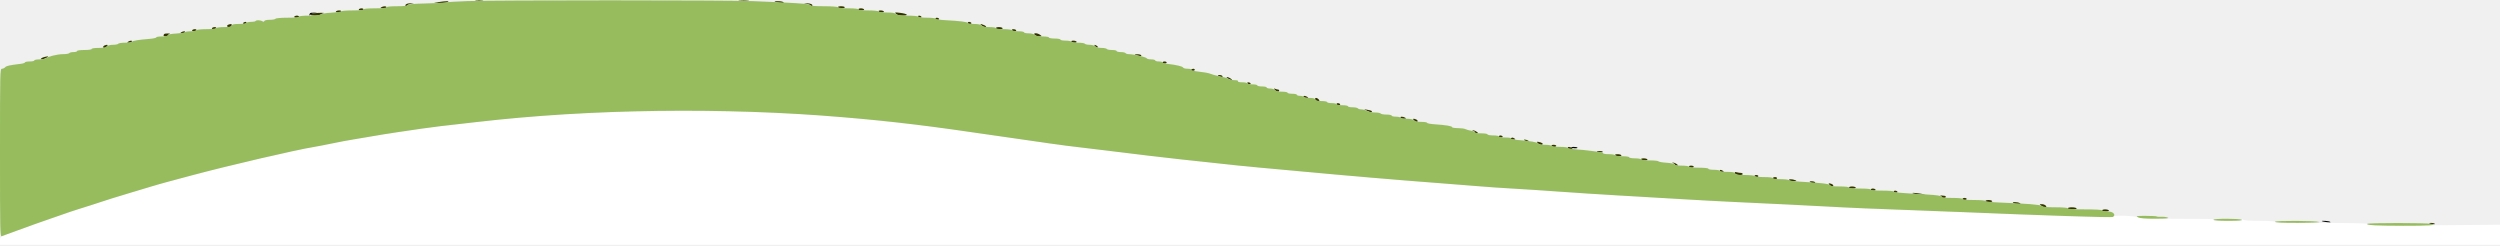
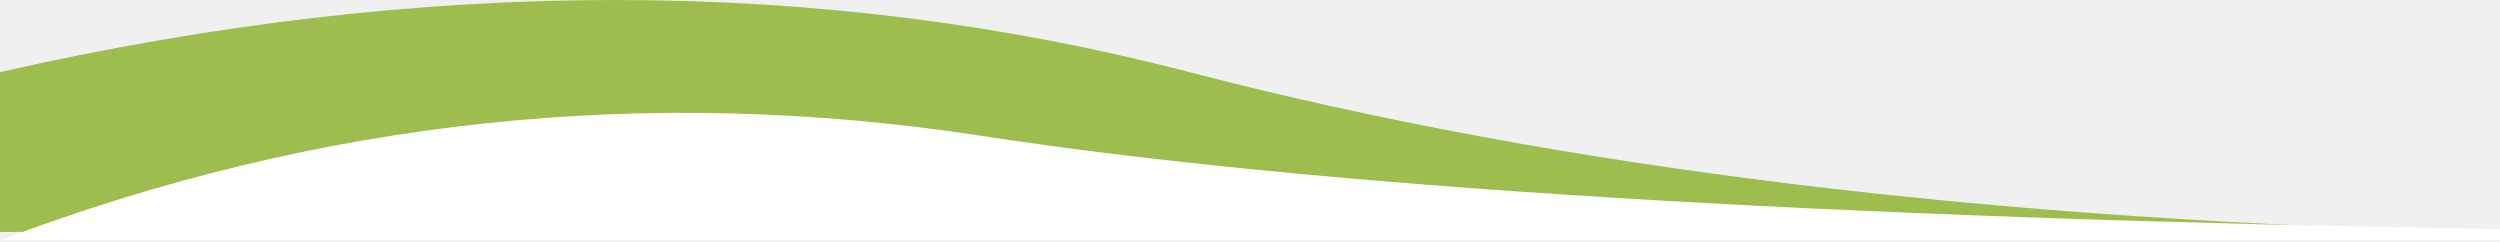
- <svg xmlns="http://www.w3.org/2000/svg" id="svg" version="1.1" width="400" height="39.332" style="display: block;">
-   <g id="svgg">
-     <path id="path0" d="M49.611 2.111 C 49.550 2.172,49.501 2.303,49.503 2.403 C 49.504 2.521,49.547 2.517,49.628 2.390 C 49.696 2.284,49.976 2.164,50.251 2.123 L 50.750 2.050 50.236 2.025 C 49.953 2.011,49.672 2.050,49.611 2.111 M251.377 23.599 C 251.530 23.752,252.490 23.785,252.396 23.634 C 252.351 23.560,252.081 23.500,251.796 23.500 C 251.511 23.500,251.322 23.545,251.377 23.599 M371.514 35.394 C 371.552 35.427,371.917 35.497,372.325 35.549 C 372.804 35.610,372.981 35.590,372.825 35.491 C 372.602 35.350,371.358 35.258,371.514 35.394 " stroke="none" fill="#000000" fill-rule="evenodd" />
-     <path id="path1" d="M98.250 17.925 C 94.675 18.041,90.700 18.215,89.417 18.312 C 83.842 18.732,80.306 19.059,76.250 19.527 C 73.867 19.802,71.317 20.093,70.583 20.174 C 69.850 20.255,68.500 20.432,67.583 20.566 C 66.667 20.700,64.867 20.965,63.583 21.154 C 62.300 21.342,60.387 21.651,59.333 21.840 C 58.279 22.029,56.929 22.256,56.333 22.346 C 55.737 22.436,54.313 22.705,53.167 22.943 C 52.021 23.181,50.708 23.436,50.250 23.508 C 47.460 23.949,36.394 26.523,30.667 28.063 C 29.521 28.371,27.833 28.823,26.917 29.068 C 26.000 29.312,24.800 29.654,24.250 29.826 C 23.700 29.999,22.313 30.415,21.167 30.752 C 16.153 32.227,10.295 34.166,4.000 36.435 C -0.272 37.975,0.000 37.831,0.000 38.541 L 0.000 39.167 200.000 39.167 L 400.000 39.167 400.000 37.560 L 400.000 35.953 390.375 36.039 C 380.571 36.125,378.593 36.088,378.759 35.818 C 378.815 35.728,375.851 35.667,371.427 35.667 C 366.587 35.667,364.000 35.609,364.000 35.500 C 364.000 35.396,363.067 35.333,361.533 35.333 C 359.791 35.333,359.001 35.272,358.842 35.125 C 358.663 34.958,358.641 34.958,358.735 35.125 C 358.827 35.287,358.336 35.333,356.510 35.333 C 355.221 35.333,354.167 35.271,354.167 35.194 C 354.167 35.015,354.607 35.029,348.138 35.010 C 343.900 34.998,342.424 34.941,342.110 34.778 C 341.623 34.525,338.400 34.409,338.111 34.634 C 337.856 34.832,330.031 34.604,313.167 33.905 C 309.912 33.770,305.112 33.587,302.500 33.497 C 299.887 33.408,296.362 33.259,294.667 33.166 C 290.085 32.916,281.901 32.510,277.833 32.332 C 275.862 32.246,271.700 32.022,268.583 31.835 C 265.467 31.647,260.967 31.384,258.583 31.249 C 256.200 31.115,252.112 30.850,249.500 30.661 C 246.887 30.472,243.512 30.251,242.000 30.171 C 240.487 30.090,237.900 29.910,236.250 29.771 C 234.600 29.632,231.637 29.399,229.667 29.253 C 224.344 28.858,214.792 28.046,208.750 27.475 C 205.817 27.197,202.629 26.907,201.667 26.829 C 200.154 26.707,197.919 26.474,188.917 25.498 C 186.134 25.197,181.802 24.682,177.500 24.142 C 175.254 23.861,172.854 23.572,172.167 23.501 C 170.892 23.370,166.299 22.730,160.167 21.827 C 158.287 21.551,156.487 21.290,156.167 21.249 C 155.846 21.207,154.346 20.986,152.833 20.759 C 151.321 20.531,149.408 20.272,148.583 20.183 C 147.758 20.095,145.096 19.800,142.667 19.527 C 138.546 19.066,134.620 18.709,129.417 18.323 C 121.821 17.760,108.587 17.591,98.250 17.925 " stroke="none" fill="#ffffff" fill-rule="evenodd" />
-     <path id="path2" d="M76.125 0.121 C 76.423 0.158,76.910 0.158,77.208 0.121 C 77.506 0.084,77.262 0.053,76.667 0.053 C 76.071 0.053,75.827 0.084,76.125 0.121 M118.292 0.122 C 118.681 0.157,119.319 0.157,119.708 0.122 C 120.098 0.087,119.779 0.058,119.000 0.058 C 118.221 0.058,117.902 0.087,118.292 0.122 M70.167 0.333 L 69.417 0.450 70.417 0.472 C 70.967 0.485,71.529 0.422,71.667 0.333 C 71.959 0.145,71.381 0.145,70.167 0.333 M124.167 0.333 C 124.798 0.536,125.646 0.536,125.333 0.333 C 125.196 0.244,124.783 0.178,124.417 0.186 C 123.838 0.198,123.805 0.218,124.167 0.333 M65.005 0.660 C 64.870 0.745,64.818 0.873,64.889 0.944 C 64.960 1.016,65.071 0.989,65.135 0.885 C 65.199 0.782,65.476 0.664,65.751 0.623 L 66.250 0.550 65.750 0.528 C 65.475 0.515,65.140 0.575,65.005 0.660 M129.083 0.623 C 129.357 0.664,129.635 0.782,129.699 0.885 C 129.763 0.989,129.873 1.016,129.944 0.944 C 130.143 0.746,129.641 0.503,129.083 0.528 L 128.583 0.550 129.083 0.623 M61.000 1.167 C 60.810 1.289,60.881 1.329,61.292 1.331 C 61.590 1.332,61.833 1.258,61.833 1.167 C 61.833 0.955,61.328 0.955,61.000 1.167 M134.083 1.167 C 134.140 1.258,134.407 1.333,134.677 1.333 C 134.946 1.333,135.167 1.258,135.167 1.167 C 135.167 1.075,134.900 1.000,134.573 1.000 C 134.220 1.000,134.022 1.067,134.083 1.167 M57.417 1.500 C 57.358 1.595,57.498 1.667,57.740 1.667 C 57.975 1.667,58.167 1.592,58.167 1.500 C 58.167 1.408,58.021 1.333,57.843 1.333 C 57.665 1.333,57.473 1.408,57.417 1.500 M137.333 1.500 C 137.333 1.592,137.563 1.667,137.843 1.667 C 138.141 1.667,138.310 1.597,138.250 1.500 C 138.193 1.408,137.964 1.333,137.740 1.333 C 137.516 1.333,137.333 1.408,137.333 1.500 M53.750 1.833 C 53.692 1.927,53.828 2.000,54.064 2.000 C 54.293 2.000,54.527 1.925,54.583 1.833 C 54.642 1.739,54.505 1.667,54.270 1.667 C 54.041 1.667,53.807 1.742,53.750 1.833 M140.583 1.833 C 140.640 1.925,140.874 2.000,141.103 2.000 C 141.338 2.000,141.475 1.927,141.417 1.833 C 141.360 1.742,141.126 1.667,140.897 1.667 C 140.662 1.667,140.525 1.739,140.583 1.833 M50.208 2.121 C 49.910 2.158,49.667 2.258,49.667 2.344 C 49.667 2.544,51.049 2.549,51.258 2.350 C 51.345 2.267,51.567 2.163,51.750 2.119 C 52.147 2.023,50.981 2.025,50.208 2.121 M143.365 2.222 C 143.547 2.404,143.918 2.500,144.438 2.500 C 145.501 2.500,145.195 2.194,143.989 2.051 C 143.147 1.951,143.105 1.963,143.365 2.222 M47.083 2.667 C 47.025 2.761,47.165 2.833,47.407 2.833 C 47.641 2.833,47.833 2.758,47.833 2.667 C 47.833 2.575,47.688 2.500,47.510 2.500 C 47.332 2.500,47.140 2.575,47.083 2.667 M146.917 2.667 C 146.973 2.758,147.132 2.833,147.270 2.833 C 147.407 2.833,147.473 2.758,147.417 2.667 C 147.360 2.575,147.201 2.500,147.064 2.500 C 146.926 2.500,146.860 2.575,146.917 2.667 M149.667 3.000 C 149.667 3.092,149.821 3.167,150.010 3.167 C 150.199 3.167,150.307 3.092,150.250 3.000 C 150.193 2.908,150.039 2.833,149.907 2.833 C 149.775 2.833,149.667 2.908,149.667 3.000 M38.917 3.667 C 38.860 3.758,38.926 3.833,39.064 3.833 C 39.201 3.833,39.360 3.758,39.417 3.667 C 39.473 3.575,39.407 3.500,39.270 3.500 C 39.132 3.500,38.973 3.575,38.917 3.667 M154.833 3.667 C 154.833 3.758,154.988 3.833,155.177 3.833 C 155.365 3.833,155.473 3.758,155.417 3.667 C 155.360 3.575,155.206 3.500,155.073 3.500 C 154.941 3.500,154.833 3.575,154.833 3.667 M36.542 3.944 C 36.222 4.073,36.294 4.333,36.649 4.333 C 36.822 4.333,37.008 4.221,37.060 4.083 C 37.155 3.835,36.948 3.780,36.542 3.944 M157.038 4.061 C 157.187 4.211,157.442 4.333,157.605 4.333 C 157.982 4.333,157.722 4.080,157.174 3.913 C 156.796 3.799,156.786 3.810,157.038 4.061 M33.917 4.500 C 33.860 4.592,33.964 4.667,34.147 4.667 C 34.330 4.667,34.527 4.592,34.583 4.500 C 34.640 4.408,34.536 4.333,34.353 4.333 C 34.170 4.333,33.973 4.408,33.917 4.500 M159.333 4.500 C 159.333 4.592,159.600 4.667,159.927 4.667 C 160.280 4.667,160.478 4.599,160.417 4.500 C 160.360 4.408,160.093 4.333,159.823 4.333 C 159.554 4.333,159.333 4.408,159.333 4.500 M30.750 4.833 C 30.693 4.925,30.797 5.000,30.980 5.000 C 31.164 5.000,31.360 4.925,31.417 4.833 C 31.473 4.742,31.370 4.667,31.186 4.667 C 31.003 4.667,30.807 4.742,30.750 4.833 M161.917 4.833 C 161.973 4.925,162.170 5.000,162.353 5.000 C 162.536 5.000,162.640 4.925,162.583 4.833 C 162.527 4.742,162.330 4.667,162.147 4.667 C 161.964 4.667,161.860 4.742,161.917 4.833 M29.000 5.167 C 28.797 5.298,28.818 5.329,29.115 5.331 C 29.316 5.332,29.527 5.258,29.583 5.167 C 29.714 4.954,29.328 4.954,29.000 5.167 M26.278 5.444 C 26.066 5.656,26.168 5.833,26.500 5.833 C 26.683 5.833,26.833 5.764,26.833 5.679 C 26.833 5.594,26.965 5.490,27.125 5.448 C 27.285 5.406,27.185 5.363,26.903 5.353 C 26.620 5.342,26.339 5.383,26.278 5.444 M165.560 5.583 C 165.697 5.721,166.021 5.831,166.280 5.828 C 166.729 5.823,166.736 5.812,166.426 5.578 C 165.966 5.230,165.211 5.234,165.560 5.583 M20.500 6.667 C 20.297 6.798,20.318 6.829,20.615 6.831 C 20.816 6.832,21.027 6.758,21.083 6.667 C 21.214 6.454,20.828 6.454,20.500 6.667 M171.417 6.667 C 171.473 6.758,171.707 6.833,171.936 6.833 C 172.172 6.833,172.308 6.761,172.250 6.667 C 172.193 6.575,171.959 6.500,171.730 6.500 C 171.495 6.500,171.358 6.573,171.417 6.667 M16.708 7.277 C 16.454 7.380,16.432 7.667,16.679 7.667 C 16.777 7.667,16.970 7.554,17.107 7.417 C 17.366 7.158,17.172 7.090,16.708 7.277 M175.246 7.437 C 175.394 7.585,175.566 7.656,175.628 7.594 C 175.690 7.532,175.630 7.412,175.495 7.327 C 175.101 7.078,174.953 7.143,175.246 7.437 M181.833 8.833 C 182.432 9.025,182.702 9.025,182.583 8.833 C 182.527 8.742,182.241 8.674,181.948 8.683 C 181.441 8.699,181.435 8.706,181.833 8.833 M7.083 9.119 C 6.900 9.163,6.679 9.267,6.592 9.350 C 6.335 9.593,6.911 9.527,7.439 9.251 C 7.904 9.009,7.761 8.956,7.083 9.119 M186.000 10.000 C 186.000 10.092,186.150 10.167,186.333 10.167 C 186.517 10.167,186.667 10.092,186.667 10.000 C 186.667 9.908,186.517 9.833,186.333 9.833 C 186.150 9.833,186.000 9.908,186.000 10.000 M190.583 11.167 C 190.527 11.258,190.635 11.333,190.823 11.333 C 191.012 11.333,191.167 11.258,191.167 11.167 C 191.167 11.075,191.059 11.000,190.927 11.000 C 190.794 11.000,190.640 11.075,190.583 11.167 M195.000 12.167 C 195.328 12.379,195.714 12.379,195.583 12.167 C 195.527 12.075,195.316 12.001,195.115 12.003 C 194.818 12.005,194.797 12.035,195.000 12.167 M196.500 12.583 C 197.045 12.895,197.341 12.891,196.926 12.578 C 196.749 12.443,196.486 12.336,196.343 12.339 C 196.177 12.343,196.233 12.431,196.500 12.583 M199.583 13.333 C 199.640 13.425,199.799 13.500,199.936 13.500 C 200.074 13.500,200.140 13.425,200.083 13.333 C 200.027 13.242,199.868 13.167,199.730 13.167 C 199.593 13.167,199.527 13.242,199.583 13.333 M203.979 14.385 C 204.229 14.693,204.667 14.766,204.667 14.500 C 204.667 14.408,204.598 14.333,204.514 14.333 C 204.429 14.333,204.223 14.282,204.055 14.219 C 203.787 14.118,203.777 14.138,203.979 14.385 M208.583 15.500 C 208.640 15.592,208.851 15.666,209.052 15.664 C 209.348 15.662,209.370 15.631,209.167 15.500 C 208.838 15.288,208.452 15.288,208.583 15.500 M210.440 15.917 C 210.492 16.054,210.687 16.167,210.872 16.167 C 211.151 16.167,211.173 16.125,211.000 15.917 C 210.886 15.779,210.692 15.667,210.568 15.667 C 210.437 15.667,210.384 15.771,210.440 15.917 M213.833 16.667 C 213.833 16.758,213.988 16.833,214.177 16.833 C 214.365 16.833,214.473 16.758,214.417 16.667 C 214.360 16.575,214.206 16.500,214.073 16.500 C 213.941 16.500,213.833 16.575,213.833 16.667 M218.796 17.761 C 219.097 17.918,219.391 17.998,219.449 17.940 C 219.612 17.776,219.446 17.679,218.821 17.573 L 218.250 17.476 218.796 17.761 M224.083 18.833 C 224.140 18.925,224.388 18.999,224.635 18.997 C 224.986 18.995,225.029 18.960,224.833 18.833 C 224.504 18.621,223.952 18.621,224.083 18.833 M226.226 19.250 C 226.364 19.387,226.557 19.500,226.655 19.500 C 226.928 19.500,226.867 19.215,226.570 19.101 C 226.114 18.926,225.967 18.990,226.226 19.250 M235.708 20.948 C 235.869 20.990,236.000 21.094,236.000 21.179 C 236.000 21.264,236.131 21.331,236.292 21.328 C 236.556 21.323,236.553 21.299,236.260 21.078 C 236.082 20.943,235.819 20.842,235.676 20.853 C 235.475 20.868,235.482 20.889,235.708 20.948 M239.833 21.833 C 239.833 21.925,239.988 22.000,240.177 22.000 C 240.365 22.000,240.473 21.925,240.417 21.833 C 240.360 21.742,240.206 21.667,240.073 21.667 C 239.941 21.667,239.833 21.742,239.833 21.833 M241.750 22.167 C 241.691 22.263,241.845 22.332,242.115 22.331 C 242.479 22.329,242.527 22.292,242.333 22.167 C 242.013 21.960,241.878 21.960,241.750 22.167 M244.000 22.500 C 244.137 22.589,244.362 22.662,244.500 22.662 C 244.722 22.662,244.722 22.644,244.500 22.500 C 244.362 22.411,244.137 22.338,244.000 22.338 C 243.778 22.338,243.778 22.356,244.000 22.500 M246.060 22.917 C 246.332 23.189,246.833 23.256,246.833 23.019 C 246.833 22.938,246.665 22.827,246.458 22.772 C 245.875 22.615,245.789 22.646,246.060 22.917 M248.250 23.333 C 248.307 23.425,248.499 23.500,248.677 23.500 C 248.854 23.500,249.000 23.425,249.000 23.333 C 249.000 23.242,248.808 23.167,248.573 23.167 C 248.332 23.167,248.192 23.239,248.250 23.333 M250.833 23.667 C 250.833 23.758,251.040 23.832,251.292 23.831 C 251.649 23.829,251.695 23.793,251.500 23.667 C 251.174 23.456,250.833 23.456,250.833 23.667 M255.500 24.231 C 255.500 24.372,256.348 24.445,256.430 24.311 C 256.480 24.232,256.290 24.167,256.010 24.167 C 255.729 24.167,255.500 24.195,255.500 24.231 M258.417 24.833 C 258.473 24.925,258.745 25.000,259.020 25.000 C 259.311 25.000,259.477 24.930,259.417 24.833 C 259.360 24.742,259.089 24.667,258.814 24.667 C 258.523 24.667,258.357 24.736,258.417 24.833 M262.583 25.500 C 262.640 25.592,262.911 25.667,263.186 25.667 C 263.477 25.667,263.643 25.597,263.583 25.500 C 263.527 25.408,263.255 25.333,262.980 25.333 C 262.689 25.333,262.523 25.403,262.583 25.500 M267.708 26.115 C 267.869 26.157,268.000 26.261,268.000 26.346 C 268.000 26.430,268.131 26.498,268.292 26.495 C 268.556 26.490,268.553 26.466,268.260 26.245 C 268.082 26.110,267.819 26.009,267.676 26.019 C 267.475 26.034,267.482 26.056,267.708 26.115 M270.250 26.667 C 270.307 26.758,270.499 26.833,270.677 26.833 C 270.854 26.833,271.000 26.758,271.000 26.667 C 271.000 26.575,270.808 26.500,270.573 26.500 C 270.332 26.500,270.192 26.572,270.250 26.667 M275.167 27.333 C 275.167 27.425,275.335 27.499,275.542 27.497 C 275.845 27.495,275.869 27.464,275.667 27.333 C 275.344 27.125,275.167 27.125,275.167 27.333 M277.599 27.730 C 277.713 28.028,278.833 28.122,278.833 27.833 C 278.833 27.742,278.702 27.666,278.542 27.664 C 278.381 27.663,278.080 27.617,277.873 27.561 C 277.572 27.481,277.516 27.515,277.599 27.730 M280.750 28.167 C 280.807 28.258,280.961 28.333,281.093 28.333 C 281.225 28.333,281.333 28.258,281.333 28.167 C 281.333 28.075,281.179 28.000,280.990 28.000 C 280.801 28.000,280.693 28.075,280.750 28.167 M283.667 28.500 C 283.667 28.592,283.817 28.667,284.000 28.667 C 284.183 28.667,284.333 28.592,284.333 28.500 C 284.333 28.408,284.183 28.333,284.000 28.333 C 283.817 28.333,283.667 28.408,283.667 28.500 M286.250 28.833 C 286.307 28.925,286.630 28.995,286.968 28.988 C 287.464 28.979,287.519 28.949,287.250 28.833 C 286.782 28.632,286.126 28.632,286.250 28.833 M289.667 29.167 C 289.996 29.379,290.548 29.379,290.417 29.167 C 290.360 29.075,290.112 29.001,289.865 29.003 C 289.514 29.005,289.471 29.040,289.667 29.167 M292.726 29.583 C 292.864 29.721,293.057 29.833,293.155 29.833 C 293.428 29.833,293.367 29.549,293.070 29.434 C 292.614 29.260,292.467 29.324,292.726 29.583 M295.833 30.000 C 295.833 30.092,296.100 30.167,296.427 30.167 C 296.780 30.167,296.978 30.099,296.917 30.000 C 296.860 29.908,296.593 29.833,296.323 29.833 C 296.054 29.833,295.833 29.908,295.833 30.000 M299.333 30.333 C 299.333 30.425,299.525 30.500,299.760 30.500 C 300.002 30.500,300.142 30.428,300.083 30.333 C 300.027 30.242,299.835 30.167,299.657 30.167 C 299.479 30.167,299.333 30.242,299.333 30.333 M303.000 30.667 C 303.000 30.758,303.154 30.833,303.343 30.833 C 303.532 30.833,303.640 30.758,303.583 30.667 C 303.527 30.575,303.372 30.500,303.240 30.500 C 303.108 30.500,303.000 30.575,303.000 30.667 M306.250 31.000 C 306.525 31.070,307.050 31.127,307.417 31.126 L 308.083 31.125 307.333 30.991 C 306.315 30.810,305.529 30.817,306.250 31.000 M310.458 31.286 C 310.573 31.326,310.667 31.427,310.667 31.512 C 310.667 31.597,310.817 31.667,311.000 31.667 C 311.183 31.667,311.333 31.592,311.333 31.500 C 311.333 31.408,311.240 31.332,311.125 31.331 C 311.010 31.330,310.767 31.303,310.583 31.272 C 310.400 31.240,310.344 31.247,310.458 31.286 M314.000 31.833 C 314.000 31.925,314.150 32.000,314.333 32.000 C 314.517 32.000,314.667 31.925,314.667 31.833 C 314.667 31.742,314.517 31.667,314.333 31.667 C 314.150 31.667,314.000 31.742,314.000 31.833 M317.667 32.167 C 317.667 32.258,317.934 32.333,318.260 32.333 C 318.613 32.333,318.811 32.266,318.750 32.167 C 318.693 32.075,318.426 32.000,318.157 32.000 C 317.887 32.000,317.667 32.075,317.667 32.167 M322.167 32.500 C 322.304 32.589,322.642 32.662,322.917 32.662 C 323.300 32.662,323.358 32.624,323.167 32.500 C 323.029 32.411,322.692 32.338,322.417 32.338 C 322.033 32.338,321.975 32.376,322.167 32.500 M326.593 32.911 C 327.047 33.255,327.617 33.259,327.333 32.917 C 327.219 32.779,326.933 32.667,326.698 32.667 C 326.286 32.667,326.282 32.676,326.593 32.911 M330.833 33.333 C 330.833 33.425,331.175 33.500,331.593 33.500 C 332.057 33.500,332.313 33.435,332.250 33.333 C 332.193 33.242,331.851 33.167,331.490 33.167 C 331.129 33.167,330.833 33.242,330.833 33.333 M336.333 33.667 C 336.333 33.758,336.600 33.833,336.927 33.833 C 337.280 33.833,337.478 33.766,337.417 33.667 C 337.360 33.575,337.093 33.500,336.823 33.500 C 336.554 33.500,336.333 33.575,336.333 33.667 M388.667 35.731 C 388.667 35.767,388.888 35.828,389.158 35.868 C 389.428 35.907,389.611 35.878,389.565 35.803 C 389.482 35.670,388.667 35.604,388.667 35.731 " stroke="none" fill="#333300" fill-rule="evenodd" />
-     <path id="path3" d="M74.750 0.175 C 73.100 0.234,71.563 0.328,71.333 0.385 C 71.104 0.442,69.645 0.517,68.091 0.553 C 66.172 0.598,65.246 0.680,65.202 0.809 C 65.160 0.935,64.578 1.000,63.486 1.000 C 62.495 1.000,61.833 1.067,61.833 1.167 C 61.833 1.268,61.111 1.333,60.000 1.333 C 58.889 1.333,58.167 1.399,58.167 1.500 C 58.167 1.600,57.483 1.667,56.450 1.667 C 55.506 1.667,54.662 1.733,54.575 1.815 C 54.488 1.897,53.759 1.996,52.955 2.035 C 52.151 2.075,51.404 2.196,51.296 2.304 C 51.172 2.428,50.498 2.500,49.467 2.500 C 48.489 2.500,47.833 2.567,47.833 2.667 C 47.833 2.768,47.114 2.833,46.010 2.833 C 44.974 2.833,44.142 2.905,44.083 3.000 C 44.027 3.092,43.616 3.167,43.171 3.167 C 42.698 3.167,42.334 3.248,42.296 3.363 C 42.254 3.489,42.145 3.506,41.990 3.409 C 41.673 3.212,41.011 3.181,40.901 3.359 C 40.853 3.436,40.523 3.500,40.167 3.500 C 39.811 3.500,39.473 3.575,39.417 3.667 C 39.360 3.758,38.828 3.833,38.235 3.833 C 37.430 3.833,37.132 3.897,37.060 4.083 C 36.988 4.272,36.684 4.333,35.825 4.333 C 35.199 4.333,34.640 4.408,34.583 4.500 C 34.527 4.592,33.814 4.667,33.000 4.667 C 32.186 4.667,31.473 4.742,31.417 4.833 C 31.360 4.925,30.958 5.000,30.523 5.000 C 30.089 5.000,29.662 5.067,29.575 5.150 C 29.488 5.232,28.859 5.329,28.178 5.365 C 27.411 5.406,26.914 5.508,26.873 5.632 C 26.831 5.756,26.460 5.833,25.903 5.833 C 25.406 5.833,25.000 5.902,25.000 5.986 C 25.000 6.070,24.494 6.178,23.875 6.226 C 22.249 6.352,21.273 6.513,21.092 6.684 C 21.005 6.766,20.503 6.833,19.977 6.833 C 19.450 6.833,18.973 6.908,18.917 7.000 C 18.860 7.092,18.486 7.167,18.085 7.167 C 17.660 7.167,17.253 7.271,17.107 7.417 C 16.936 7.588,16.513 7.667,15.762 7.667 C 15.143 7.667,14.667 7.739,14.667 7.833 C 14.667 7.929,14.167 8.000,13.500 8.000 C 12.833 8.000,12.333 8.071,12.333 8.167 C 12.333 8.258,12.075 8.333,11.760 8.333 C 11.444 8.333,11.140 8.408,11.083 8.500 C 11.027 8.592,10.568 8.667,10.063 8.667 C 9.183 8.667,7.590 9.059,7.258 9.357 C 7.171 9.436,6.740 9.500,6.300 9.500 C 5.860 9.500,5.500 9.575,5.500 9.667 C 5.500 9.758,5.162 9.833,4.750 9.833 C 4.337 9.833,4.000 9.901,4.000 9.984 C 4.000 10.067,3.644 10.176,3.208 10.227 C 1.523 10.425,1.006 10.542,0.819 10.767 C 0.713 10.895,0.485 11.000,0.313 11.000 C 0.009 11.000,0.000 11.403,0.000 24.436 C 0.000 37.155,0.016 37.868,0.292 37.785 C 0.452 37.737,1.521 37.345,2.667 36.915 C 3.813 36.484,5.162 35.995,5.667 35.827 C 6.171 35.660,7.783 35.097,9.250 34.577 C 10.717 34.057,12.142 33.574,12.417 33.504 C 12.692 33.433,13.629 33.139,14.500 32.849 C 17.002 32.016,18.921 31.413,21.167 30.752 C 22.313 30.415,23.700 29.999,24.250 29.826 C 24.800 29.654,26.000 29.312,26.917 29.068 C 27.833 28.823,29.521 28.371,30.667 28.063 C 36.394 26.523,47.460 23.949,50.250 23.508 C 50.708 23.436,52.021 23.181,53.167 22.943 C 54.313 22.705,55.737 22.436,56.333 22.346 C 56.929 22.256,58.279 22.029,59.333 21.840 C 60.387 21.651,62.300 21.342,63.583 21.154 C 64.867 20.965,66.667 20.700,67.583 20.566 C 68.500 20.432,69.850 20.255,70.583 20.174 C 71.317 20.093,73.867 19.802,76.250 19.527 C 94.543 17.416,115.752 17.138,134.917 18.759 C 143.092 19.450,148.338 20.088,160.250 21.840 C 166.332 22.734,170.901 23.371,172.167 23.501 C 172.854 23.572,175.254 23.861,177.500 24.142 C 181.802 24.682,186.134 25.197,188.917 25.498 C 197.919 26.474,200.154 26.707,201.667 26.829 C 202.629 26.907,205.817 27.197,208.750 27.475 C 214.792 28.046,224.344 28.858,229.667 29.253 C 231.637 29.399,234.600 29.632,236.250 29.771 C 237.900 29.910,240.487 30.090,242.000 30.171 C 243.512 30.251,246.887 30.472,249.500 30.661 C 252.112 30.850,256.200 31.115,258.583 31.249 C 260.967 31.384,265.467 31.647,268.583 31.835 C 271.700 32.022,275.862 32.246,277.833 32.332 C 281.901 32.510,290.085 32.916,294.667 33.166 C 296.362 33.259,299.887 33.408,302.500 33.497 C 305.112 33.587,309.912 33.770,313.167 33.905 C 327.105 34.482,337.831 34.832,338.042 34.716 C 338.623 34.395,338.120 33.833,337.250 33.833 C 336.746 33.833,336.333 33.758,336.333 33.667 C 336.333 33.562,335.306 33.500,333.583 33.500 C 331.861 33.500,330.833 33.438,330.833 33.333 C 330.833 33.232,330.067 33.167,328.867 33.167 C 327.515 33.167,326.835 33.101,326.692 32.958 C 326.484 32.749,324.448 32.583,319.875 32.403 C 318.660 32.355,317.667 32.244,317.667 32.158 C 317.667 32.068,316.875 32.000,315.833 32.000 C 314.722 32.000,314.000 31.934,314.000 31.833 C 314.000 31.733,313.338 31.667,312.347 31.667 C 311.183 31.667,310.674 31.606,310.626 31.461 C 310.579 31.320,309.870 31.214,308.404 31.128 C 303.705 30.852,303.000 30.789,303.000 30.647 C 303.000 30.566,302.175 30.500,301.167 30.500 C 300.056 30.500,299.333 30.434,299.333 30.333 C 299.333 30.233,298.639 30.167,297.583 30.167 C 296.528 30.167,295.833 30.101,295.833 30.000 C 295.833 29.901,295.227 29.833,294.347 29.833 C 293.306 29.833,292.840 29.771,292.792 29.625 C 292.722 29.414,291.283 29.246,288.000 29.065 C 287.129 29.017,286.345 28.908,286.258 28.822 C 286.171 28.737,285.553 28.667,284.883 28.667 C 284.183 28.667,283.667 28.596,283.667 28.500 C 283.667 28.402,283.087 28.333,282.260 28.333 C 281.486 28.333,280.807 28.258,280.750 28.167 C 280.693 28.075,279.984 28.000,279.175 28.000 C 278.020 28.000,277.682 27.946,277.606 27.750 C 277.534 27.561,277.227 27.500,276.339 27.500 C 275.668 27.500,275.167 27.429,275.167 27.333 C 275.167 27.242,274.754 27.167,274.250 27.167 C 273.746 27.167,273.333 27.092,273.333 27.000 C 273.333 26.901,272.726 26.833,271.843 26.833 C 271.024 26.833,270.307 26.758,270.250 26.667 C 270.193 26.575,269.670 26.500,269.087 26.500 C 268.444 26.500,268.003 26.426,267.965 26.310 C 267.928 26.201,267.373 26.087,266.659 26.042 C 265.976 25.998,265.392 25.896,265.361 25.815 C 265.331 25.733,264.716 25.667,263.996 25.667 C 263.276 25.667,262.640 25.592,262.583 25.500 C 262.527 25.408,262.072 25.333,261.573 25.333 C 261.075 25.333,260.667 25.258,260.667 25.167 C 260.667 25.073,260.198 25.000,259.593 25.000 C 259.003 25.000,258.473 24.925,258.417 24.833 C 258.360 24.742,257.906 24.667,257.407 24.667 C 256.908 24.667,256.500 24.604,256.500 24.528 C 256.500 24.451,256.406 24.381,256.292 24.370 C 256.177 24.360,255.483 24.267,254.750 24.163 C 254.017 24.059,252.835 23.937,252.125 23.891 C 251.415 23.845,250.833 23.739,250.833 23.654 C 250.833 23.569,250.275 23.500,249.593 23.500 C 248.911 23.500,248.307 23.425,248.250 23.333 C 248.193 23.242,247.708 23.167,247.171 23.167 C 246.562 23.167,246.169 23.092,246.128 22.967 C 246.060 22.764,244.795 22.546,242.790 22.392 C 242.170 22.345,241.706 22.237,241.758 22.153 C 241.812 22.067,241.414 22.000,240.843 22.000 C 240.281 22.000,239.833 21.926,239.833 21.833 C 239.833 21.742,239.421 21.667,238.917 21.667 C 238.412 21.667,238.000 21.592,238.000 21.500 C 238.000 21.407,237.556 21.333,237.000 21.333 C 236.450 21.333,236.000 21.262,236.000 21.174 C 236.000 21.087,235.719 20.970,235.375 20.915 C 235.031 20.860,234.620 20.744,234.461 20.658 C 234.301 20.571,233.758 20.500,233.252 20.500 C 232.747 20.500,232.333 20.433,232.333 20.351 C 232.333 20.171,231.365 20.007,229.625 19.893 C 228.915 19.846,228.333 19.739,228.333 19.654 C 228.333 19.569,227.915 19.500,227.405 19.500 C 226.802 19.500,226.389 19.412,226.226 19.250 C 226.066 19.090,225.655 19.000,225.081 19.000 C 224.589 19.000,224.140 18.925,224.083 18.833 C 224.027 18.742,223.685 18.667,223.323 18.667 C 222.962 18.667,222.667 18.592,222.667 18.500 C 222.667 18.408,222.296 18.333,221.843 18.333 C 221.390 18.333,220.973 18.258,220.917 18.167 C 220.860 18.075,220.452 18.000,220.009 18.000 C 219.567 18.000,218.990 17.888,218.727 17.751 C 218.465 17.614,218.048 17.502,217.802 17.501 C 217.555 17.500,217.307 17.425,217.250 17.333 C 217.193 17.242,216.814 17.167,216.407 17.167 C 216.000 17.167,215.667 17.092,215.667 17.000 C 215.667 16.908,215.254 16.833,214.750 16.833 C 214.246 16.833,213.833 16.758,213.833 16.667 C 213.833 16.575,213.496 16.500,213.083 16.500 C 212.671 16.500,212.333 16.425,212.333 16.333 C 212.333 16.242,211.929 16.167,211.434 16.167 C 210.789 16.167,210.509 16.096,210.440 15.917 C 210.372 15.741,210.098 15.667,209.515 15.667 C 209.059 15.667,208.640 15.592,208.583 15.500 C 208.527 15.408,208.260 15.333,207.990 15.333 C 207.721 15.333,207.500 15.258,207.500 15.167 C 207.500 15.075,207.162 15.000,206.750 15.000 C 206.338 15.000,206.000 14.925,206.000 14.833 C 206.000 14.742,205.597 14.667,205.104 14.667 C 204.510 14.667,204.137 14.582,204.000 14.417 C 203.886 14.279,203.539 14.167,203.230 14.167 C 202.920 14.167,202.667 14.092,202.667 14.000 C 202.667 13.908,202.329 13.833,201.917 13.833 C 201.504 13.833,201.167 13.758,201.167 13.667 C 201.167 13.575,200.834 13.500,200.427 13.500 C 200.019 13.500,199.640 13.425,199.583 13.333 C 199.527 13.242,199.143 13.167,198.730 13.167 C 198.273 13.167,198.020 13.102,198.083 13.000 C 198.145 12.901,197.943 12.833,197.582 12.833 C 197.250 12.833,196.814 12.745,196.614 12.637 C 196.276 12.456,195.874 12.345,194.583 12.078 C 194.308 12.021,193.933 11.910,193.750 11.831 C 193.404 11.682,192.649 11.547,191.292 11.392 C 190.856 11.342,190.542 11.233,190.593 11.151 C 190.644 11.068,190.388 11.000,190.024 11.000 C 189.659 11.000,189.333 10.915,189.298 10.812 C 189.234 10.619,188.190 10.373,186.792 10.221 C 186.356 10.173,186.000 10.067,186.000 9.984 C 186.000 9.901,185.737 9.833,185.417 9.833 C 185.096 9.833,184.833 9.758,184.833 9.667 C 184.833 9.575,184.540 9.500,184.181 9.500 C 183.822 9.500,183.502 9.422,183.470 9.327 C 183.408 9.141,181.372 8.667,180.635 8.667 C 180.388 8.667,180.140 8.592,180.083 8.500 C 180.027 8.408,179.685 8.333,179.323 8.333 C 178.962 8.333,178.667 8.258,178.667 8.167 C 178.667 8.075,178.334 8.000,177.927 8.000 C 177.519 8.000,177.140 7.925,177.083 7.833 C 177.027 7.742,176.642 7.667,176.228 7.667 C 175.782 7.667,175.375 7.565,175.226 7.417 C 175.089 7.279,174.686 7.167,174.331 7.167 C 173.977 7.167,173.640 7.092,173.583 7.000 C 173.527 6.908,173.039 6.833,172.500 6.833 C 171.961 6.833,171.473 6.758,171.417 6.667 C 171.360 6.575,170.943 6.500,170.490 6.500 C 170.037 6.500,169.667 6.425,169.667 6.333 C 169.667 6.242,169.254 6.167,168.750 6.167 C 168.246 6.167,167.833 6.092,167.833 6.000 C 167.833 5.907,167.385 5.833,166.821 5.833 C 166.144 5.833,165.727 5.751,165.560 5.583 C 165.413 5.436,165.005 5.333,164.571 5.333 C 164.165 5.333,163.833 5.258,163.833 5.167 C 163.833 5.075,163.425 5.000,162.927 5.000 C 162.428 5.000,161.973 4.925,161.917 4.833 C 161.860 4.742,161.256 4.667,160.573 4.667 C 159.858 4.667,159.333 4.596,159.333 4.500 C 159.333 4.407,158.885 4.333,158.321 4.333 C 157.644 4.333,157.227 4.251,157.060 4.083 C 156.894 3.917,156.478 3.833,155.821 3.833 C 155.278 3.833,154.833 3.765,154.833 3.682 C 154.833 3.508,153.625 3.354,151.292 3.231 C 150.398 3.183,149.667 3.075,149.667 2.989 C 149.667 2.903,149.071 2.833,148.343 2.833 C 147.615 2.833,146.973 2.758,146.917 2.667 C 146.860 2.574,146.105 2.500,145.228 2.500 C 144.041 2.500,143.580 2.437,143.393 2.250 C 143.216 2.073,142.784 2.000,141.915 2.000 C 141.239 2.000,140.640 1.925,140.583 1.833 C 140.526 1.741,139.776 1.667,138.907 1.667 C 137.969 1.667,137.333 1.599,137.333 1.500 C 137.333 1.401,136.698 1.333,135.760 1.333 C 134.891 1.333,134.140 1.259,134.083 1.167 C 134.023 1.070,133.086 1.000,131.837 1.000 C 130.379 1.000,129.674 0.939,129.631 0.810 C 129.564 0.608,127.077 0.438,120.417 0.179 C 116.233 0.017,79.295 0.014,74.750 0.175 M342.096 34.771 C 342.413 34.935,343.203 34.997,344.894 34.989 C 346.634 34.982,347.141 34.935,346.834 34.813 C 346.605 34.722,346.153 34.666,345.829 34.690 C 345.506 34.713,345.168 34.688,345.079 34.635 C 344.990 34.581,344.183 34.538,343.286 34.540 C 341.798 34.541,341.693 34.562,342.096 34.771 M354.167 35.167 C 354.167 35.270,355.068 35.332,356.542 35.331 C 358.137 35.329,358.835 35.275,358.667 35.167 C 358.329 34.949,354.167 34.949,354.167 35.167 M364.000 35.490 C 364.000 35.609,365.206 35.663,367.708 35.655 C 369.748 35.649,371.267 35.584,371.083 35.512 C 370.551 35.303,364.000 35.283,364.000 35.490 M378.759 35.818 C 378.627 36.032,380.162 36.113,384.500 36.123 C 388.512 36.132,390.004 36.034,389.083 35.822 C 388.323 35.646,378.868 35.643,378.759 35.818 " stroke="none" fill="#96bc5e" fill-rule="evenodd" />
-     <path id="path4" d="" stroke="none" fill="#55ff55" fill-rule="evenodd" />
+ <svg xmlns="http://www.w3.org/2000/svg" width="1440" height="139" viewBox="0 0 1440 139">
+   <g fill="none" fill-rule="evenodd">
+     <path fill="#9DBD4F" d="M2.49800181e-15,41.529 C244,-13.843 472.333,-13.843 685,41.529 C897.667,96.901 1149.333,127.589 1440,133.593 L0,133.593 L2.49800181e-15,41.529 Z" />
+     <path fill="#FFF" d="M565,78.207 C757.667,107.772 1049.333,125.7 1440,131.991 L1440,138.429 L0,138.429 C184,68.716 372.333,48.642 565,78.207 Z" />
  </g>
</svg>
